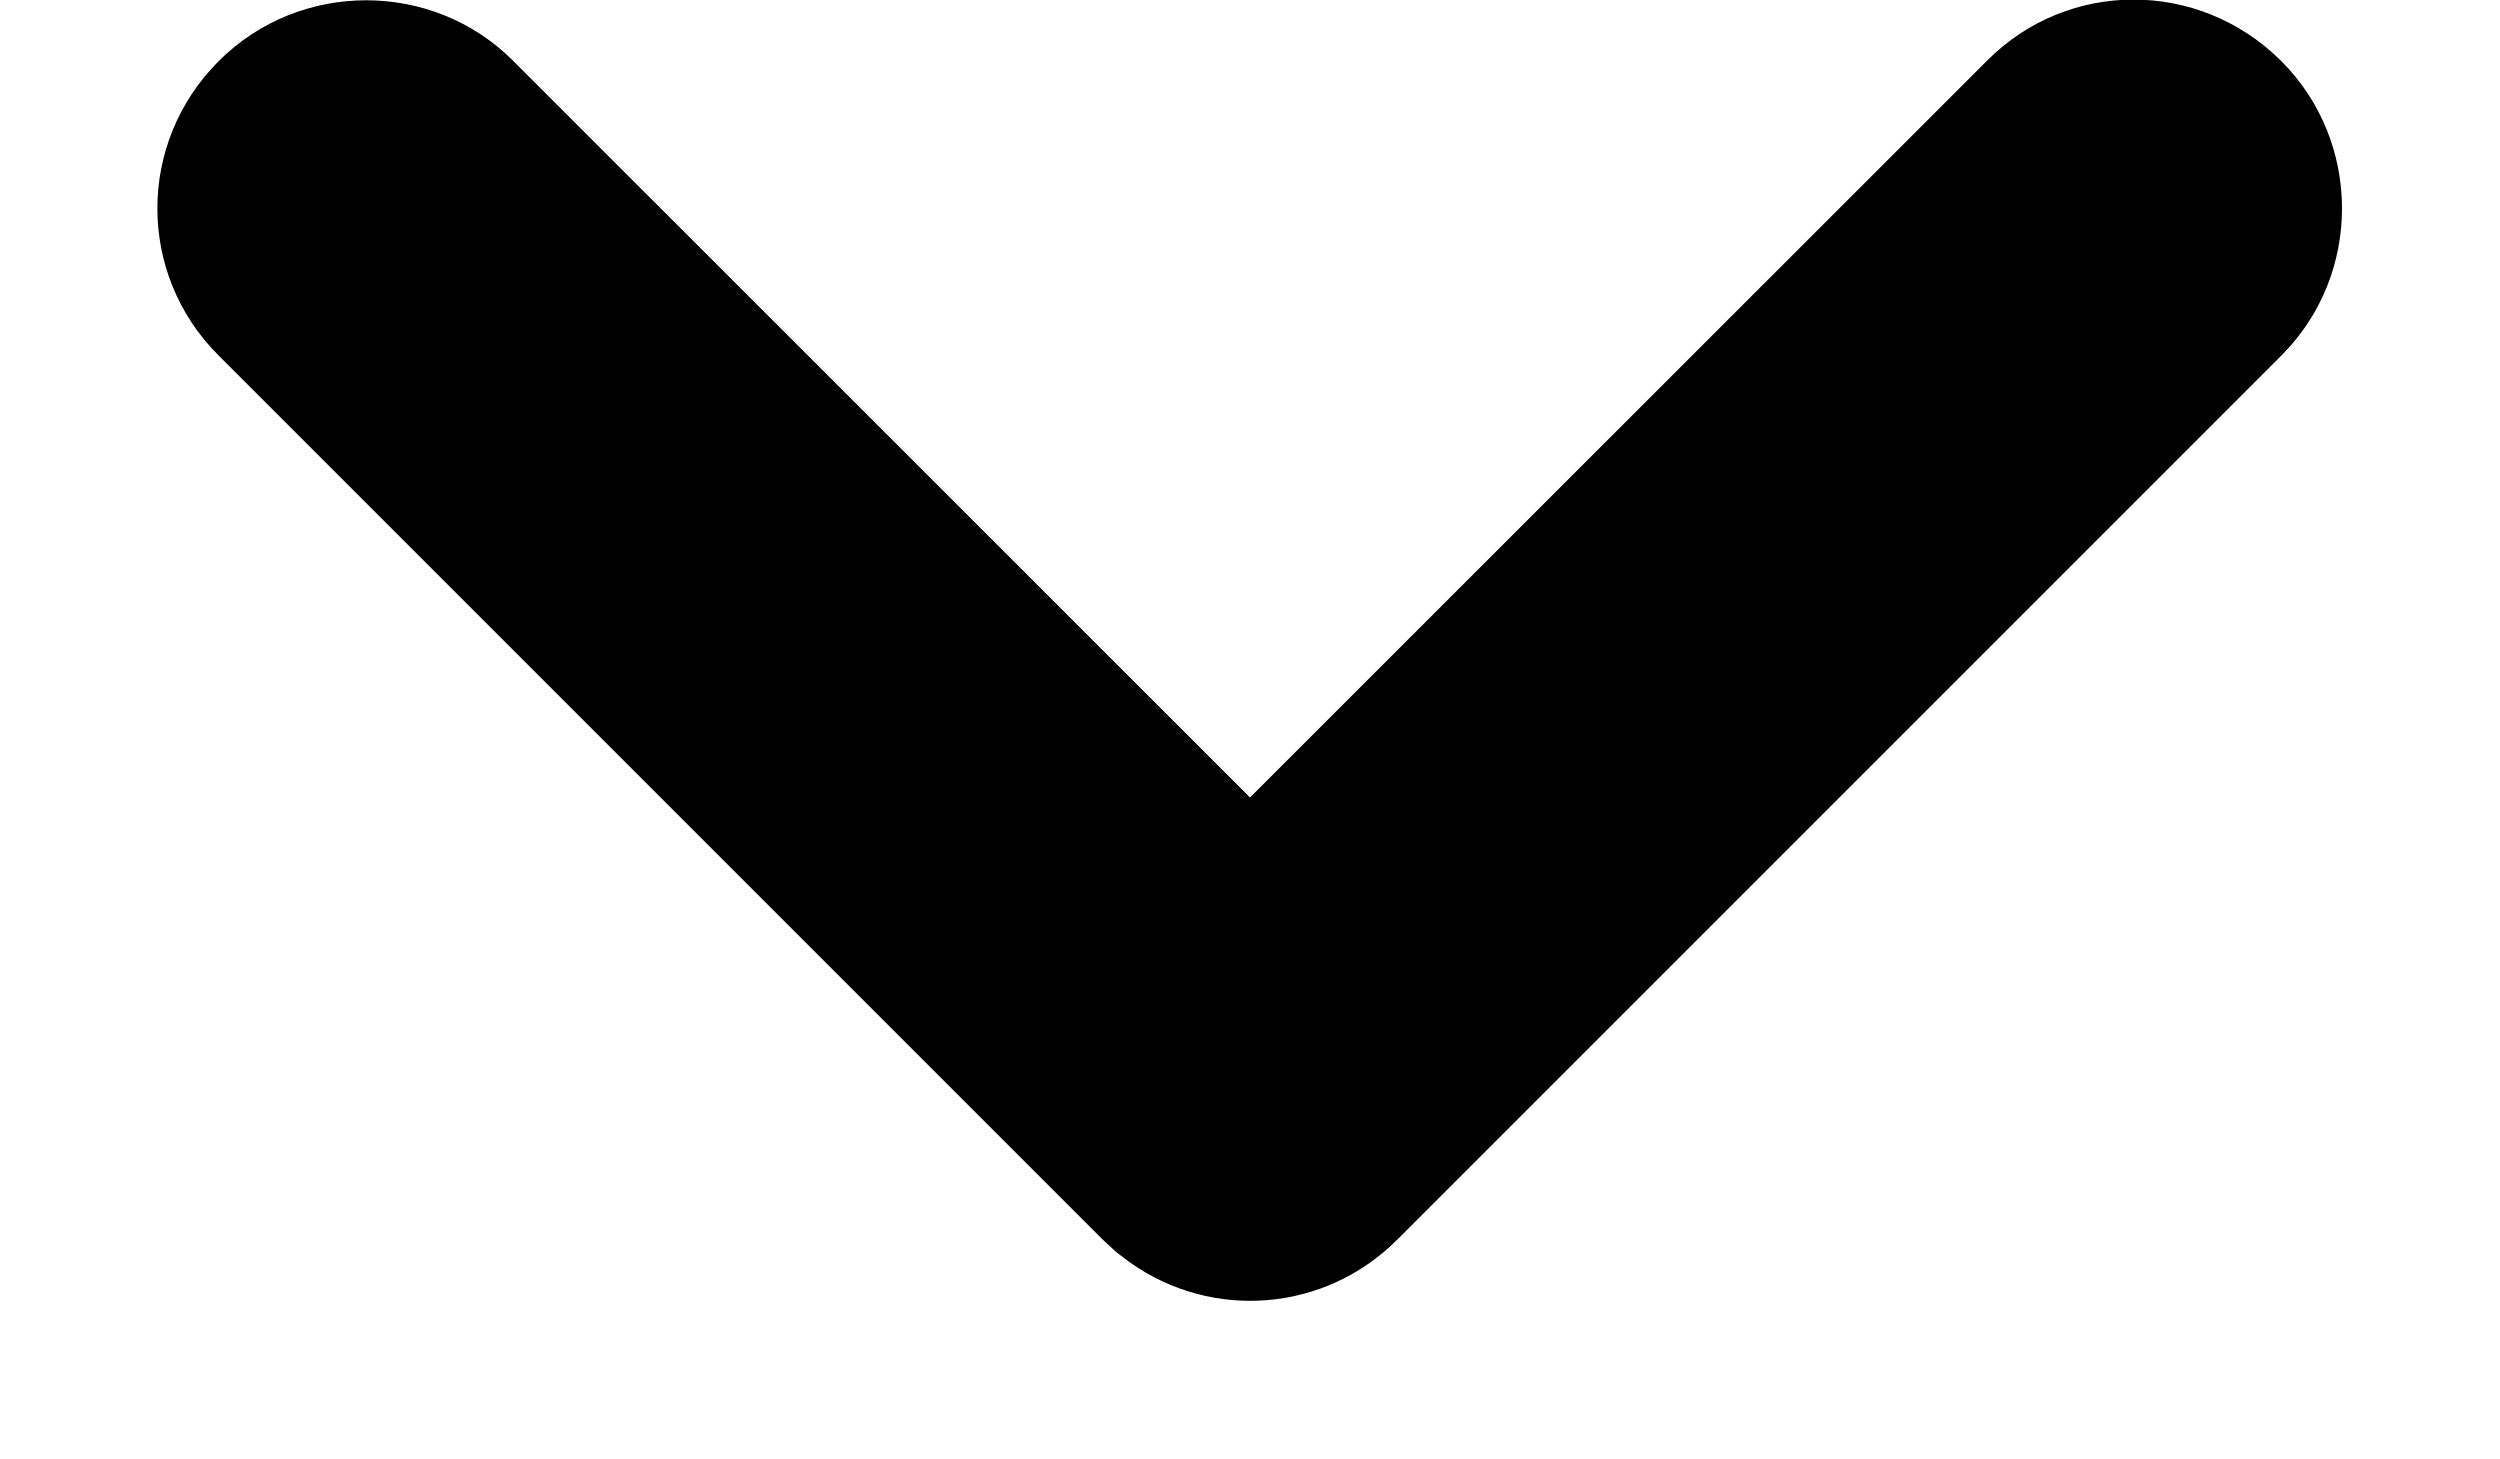
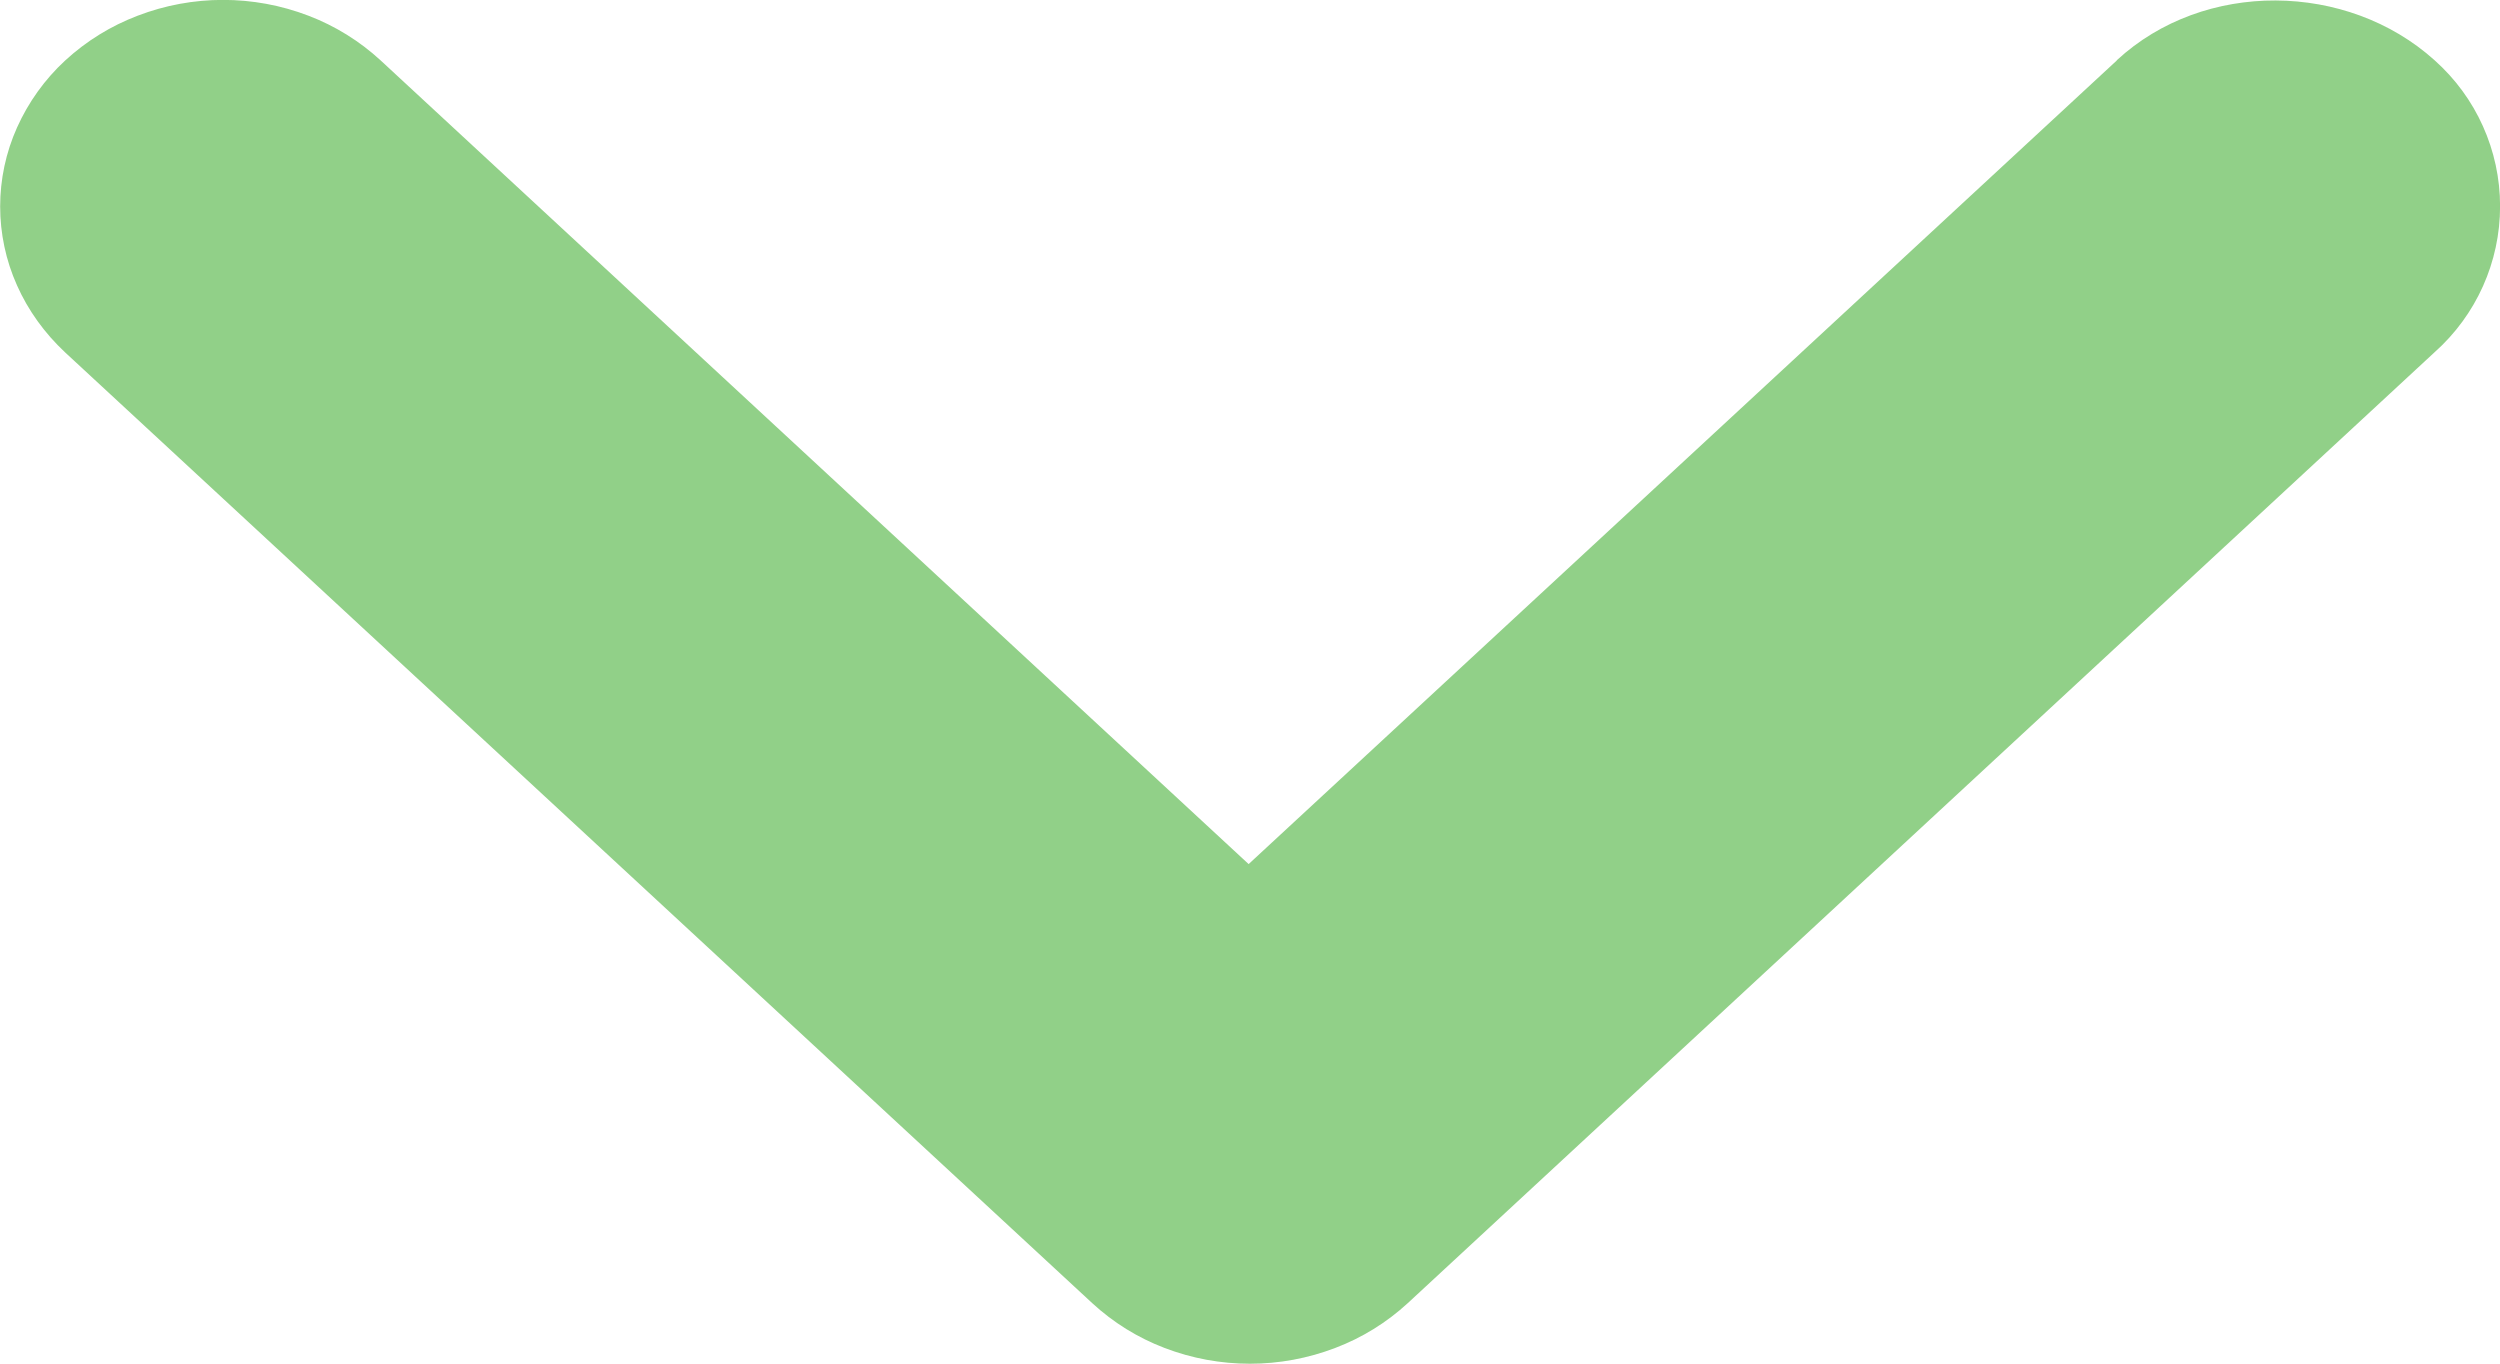
- <svg xmlns="http://www.w3.org/2000/svg" width="12" height="7" viewBox="0 0 12 7">
-   <path fill="currentColor" fill-rule="evenodd" d="M1.048 1.705C.658 1.315.657.686 1.05.293c.39-.39 1.028-.387 1.412-.002L6 3.828 9.538.291C9.927-.1 10.556-.1 10.95.293c.39.39.387 1.027.002 1.412L6.705 5.952c-.348.347-.886.386-1.278.11l-.068-.051-.066-.061-4.245-4.245z" />
+ <svg xmlns="http://www.w3.org/2000/svg" width="11" height="6" viewBox="0 0 11 6">
+   <g>
+     <g opacity=".7" transform="rotate(90 5.5 3)">
+       <path fill="#63bc55" d="M2.766-.814l3.536 3.82-3.536 3.819a.99.99 0 0 0-.197.318 1.05 1.05 0 0 0 0 .751.99.99 0 0 0 .197.319.907.907 0 0 0 .295.212.85.85 0 0 0 .695 0c.11-.049.21-.121.295-.212l4.183-4.519a.989.989 0 0 0 .197-.318 1.05 1.05 0 0 0 0-.751.989.989 0 0 0-.197-.319L4.05-2.212a.86.86 0 0 0-1.285 0c-.346.384-.355 1.014 0 1.398z" />
+     </g>
+   </g>
</svg>
